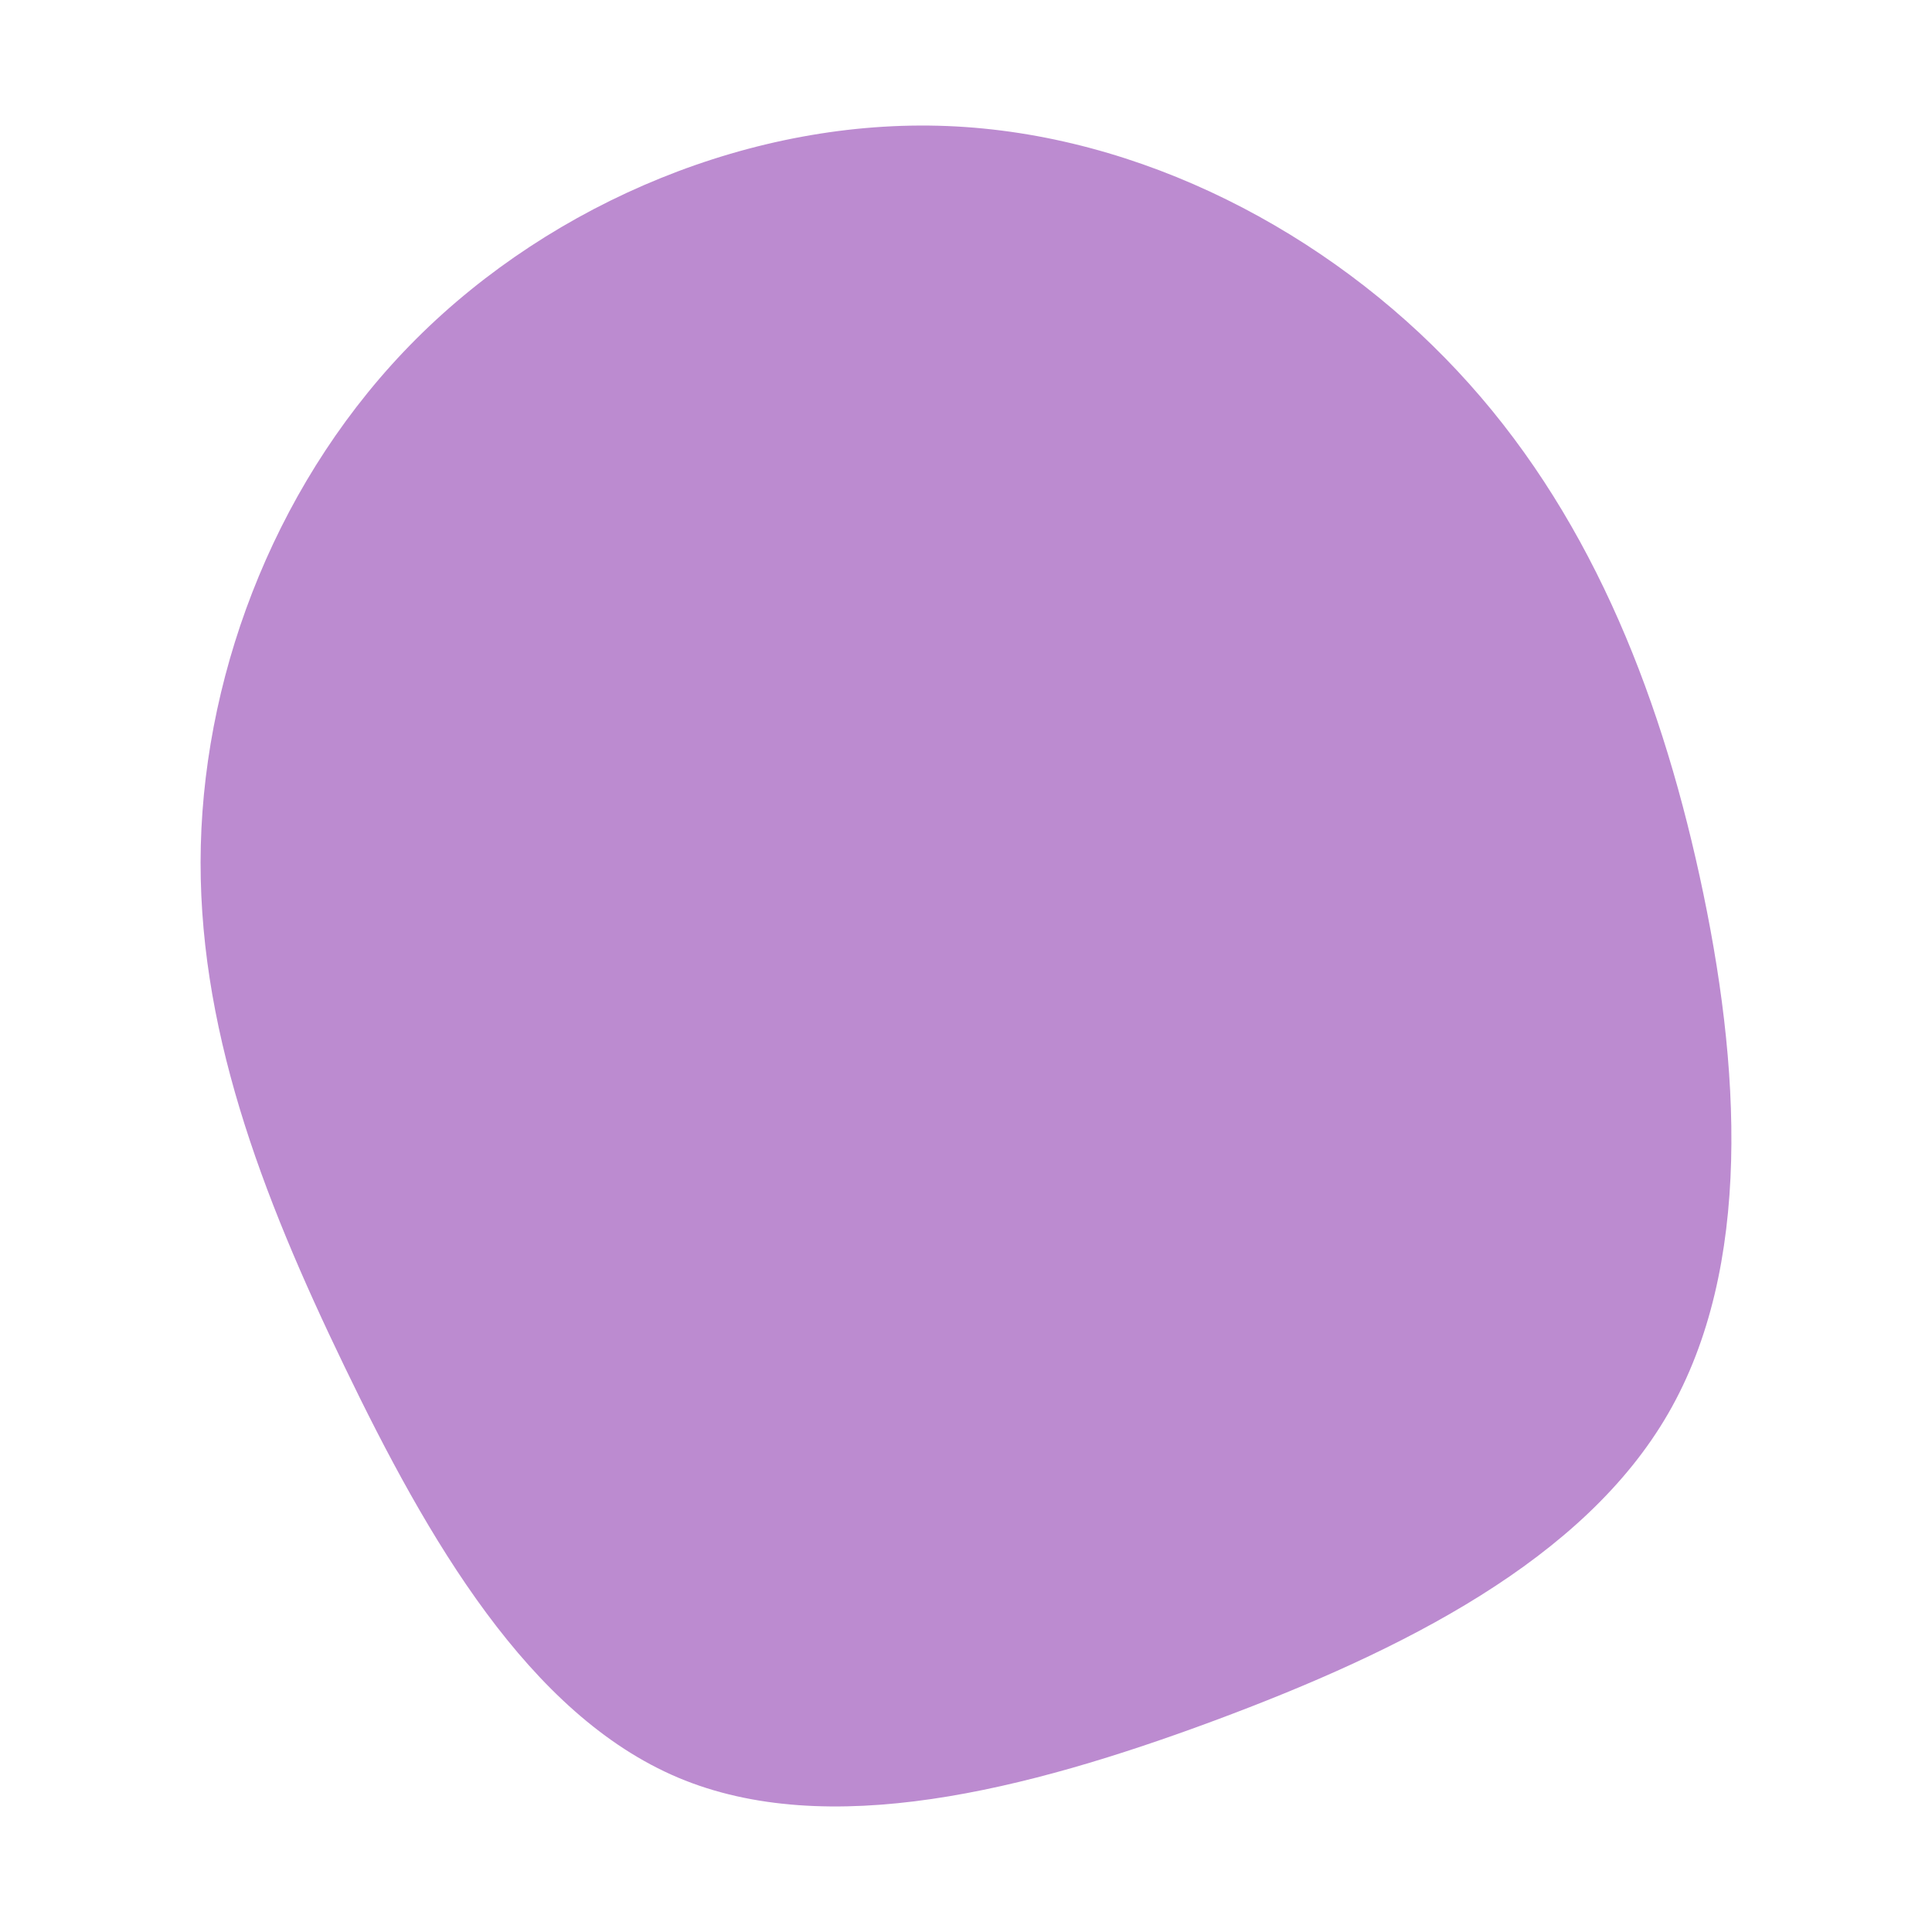
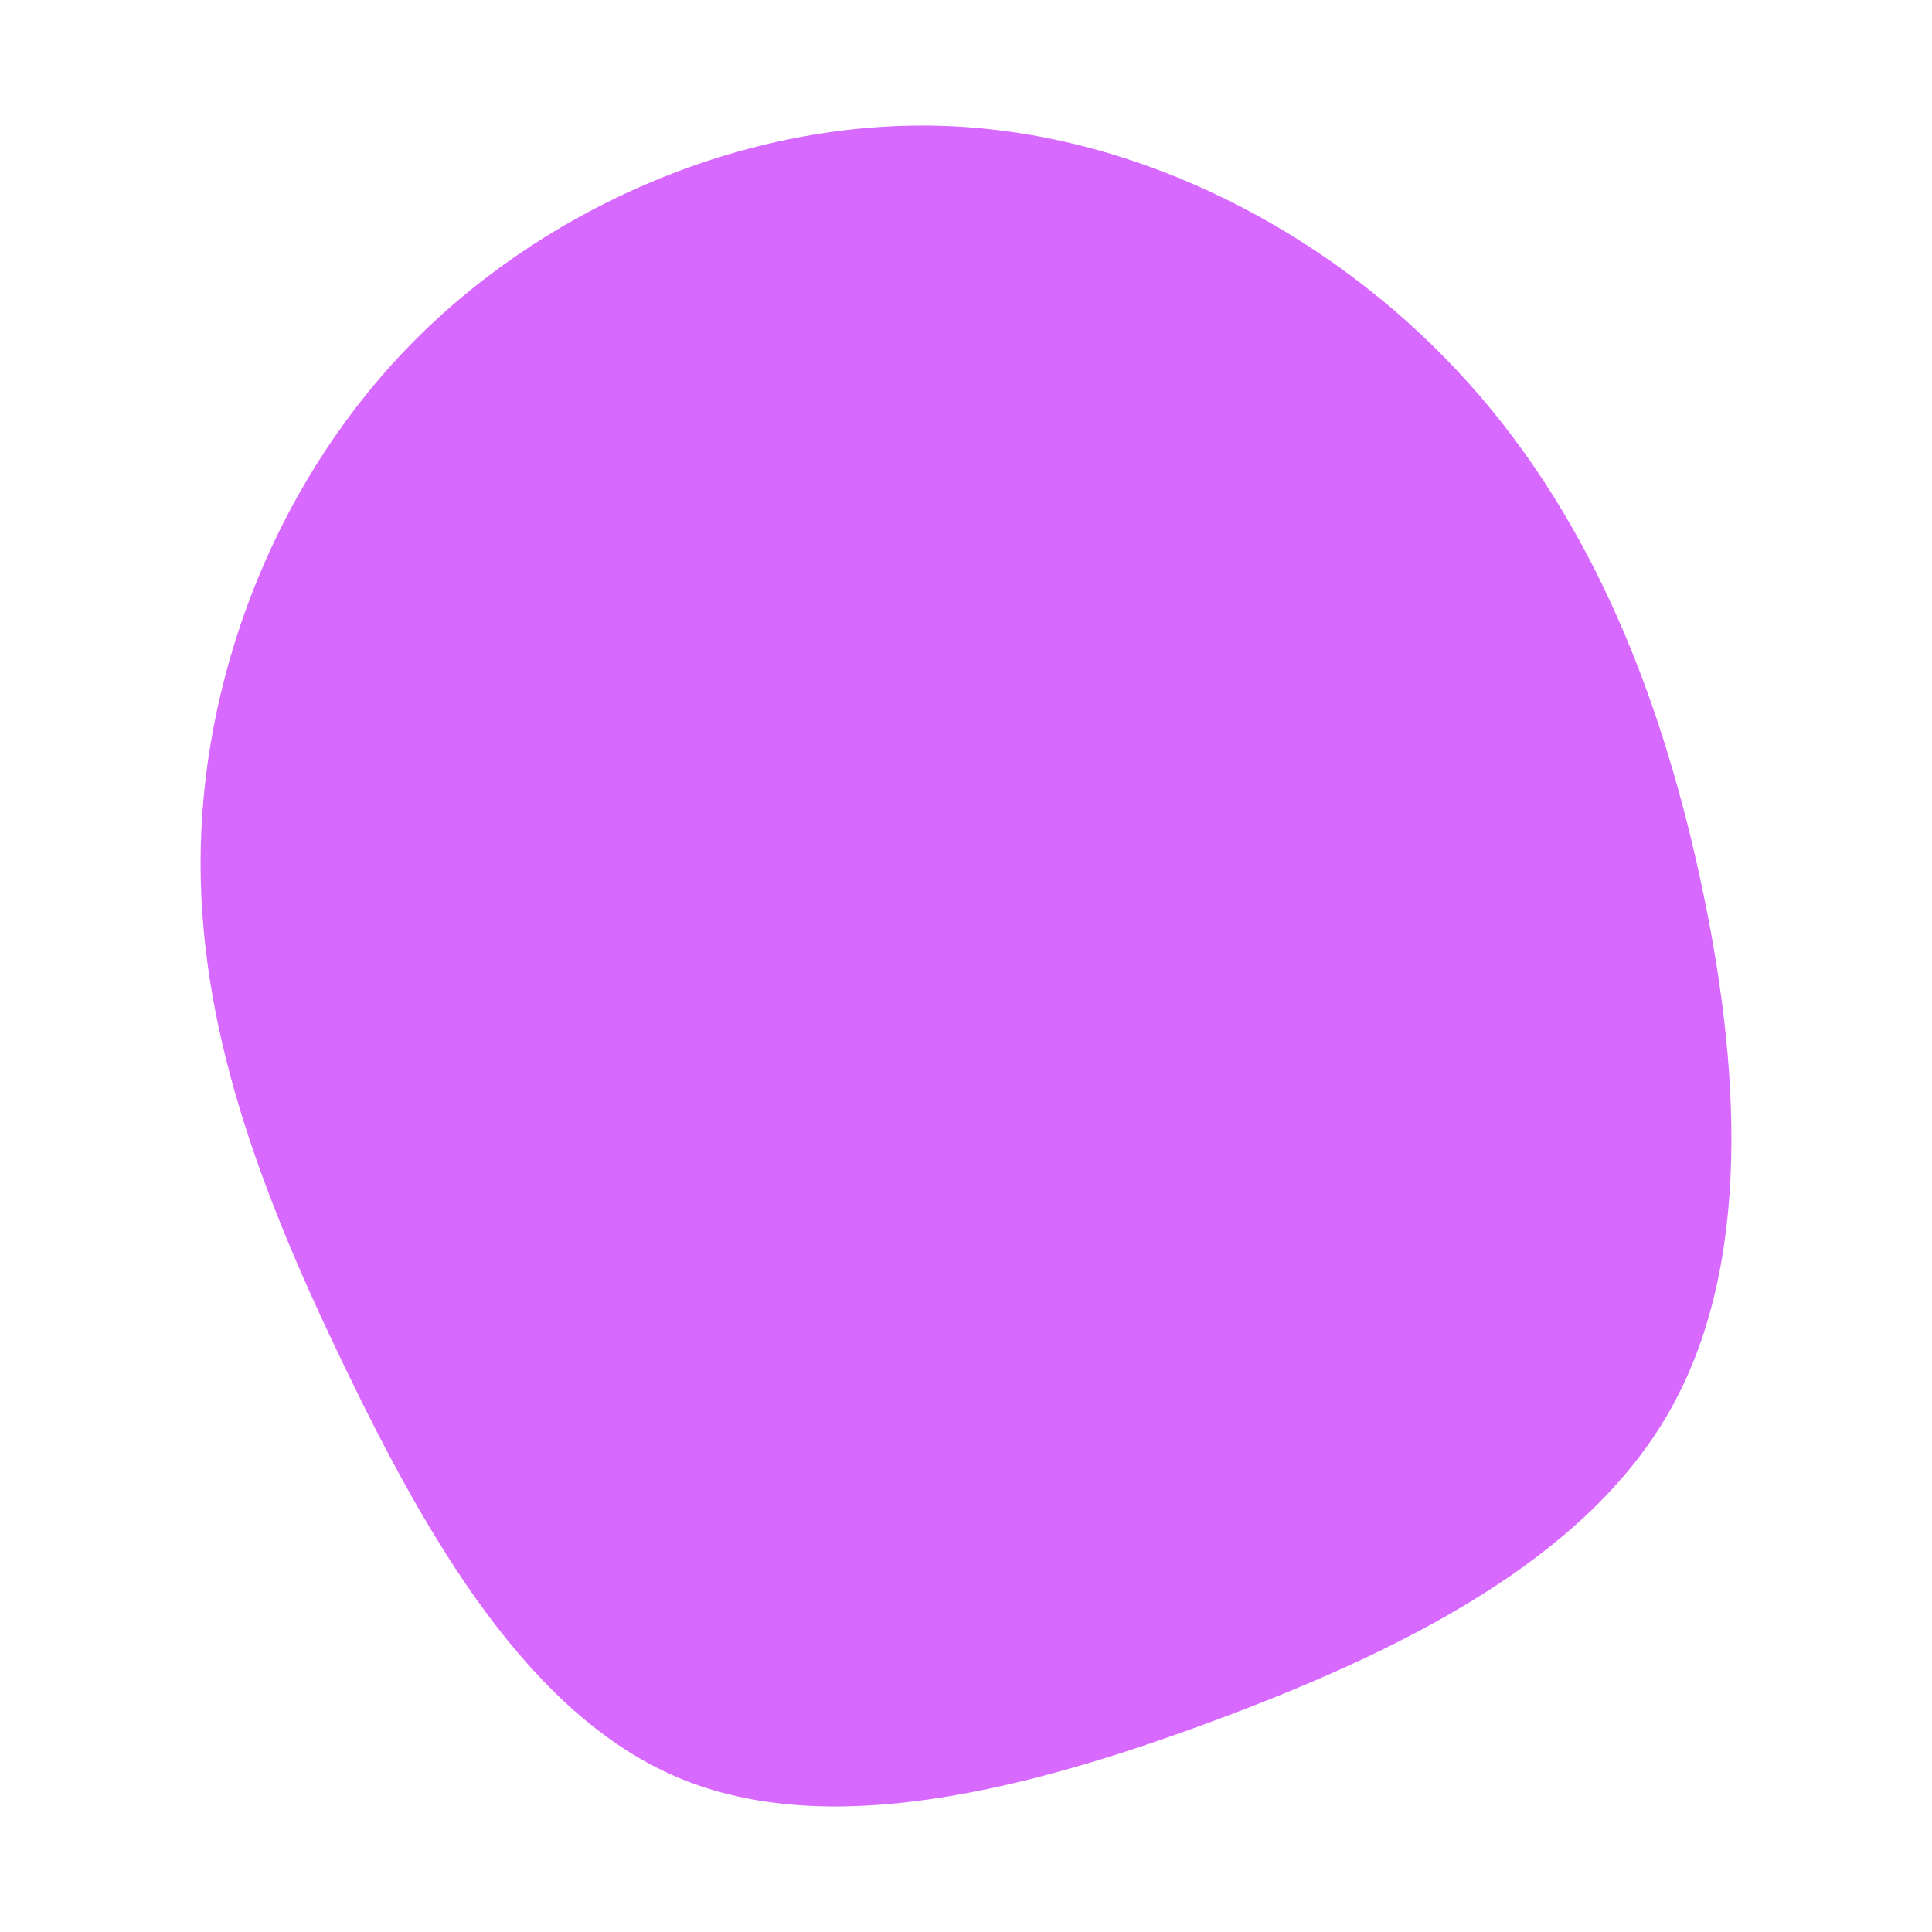
<svg xmlns="http://www.w3.org/2000/svg" id="visual" viewBox="0 0 900 900" width="900" height="900" version="1.1">
  <rect x="0" y="0" width="900" height="900" fill="transparent" />
  <g transform="translate(444.2454 466.2104)">
-     <path d="M234.6 -293.5C294.9 -229.1 328.2 -146.4 347.5 -58.1C366.8 30.2 372.2 124.1 332.9 192.2C293.6 260.3 209.5 302.6 121.5 335.3C33.4 368 -58.7 391.2 -128.3 361.9C-198 332.5 -245.1 250.6 -283.8 170.3C-322.6 90 -352.8 11.2 -350.7 -72.4C-348.6 -156.1 -314.1 -244.7 -250.3 -308.4C-186.4 -372.2 -93.2 -411.1 -3 -407.5C87.2 -403.9 174.4 -357.9 234.6 -293.5" fill="#BC8BD0" />
+     <path d="M234.6 -293.5C294.9 -229.1 328.2 -146.4 347.5 -58.1C366.8 30.2 372.2 124.1 332.9 192.2C293.6 260.3 209.5 302.6 121.5 335.3C33.4 368 -58.7 391.2 -128.3 361.9C-198 332.5 -245.1 250.6 -283.8 170.3C-322.6 90 -352.8 11.2 -350.7 -72.4C-348.6 -156.1 -314.1 -244.7 -250.3 -308.4C-186.4 -372.2 -93.2 -411.1 -3 -407.5C87.2 -403.9 174.4 -357.9 234.6 -293.5" fill="#d769ff" />
  </g>
</svg>
